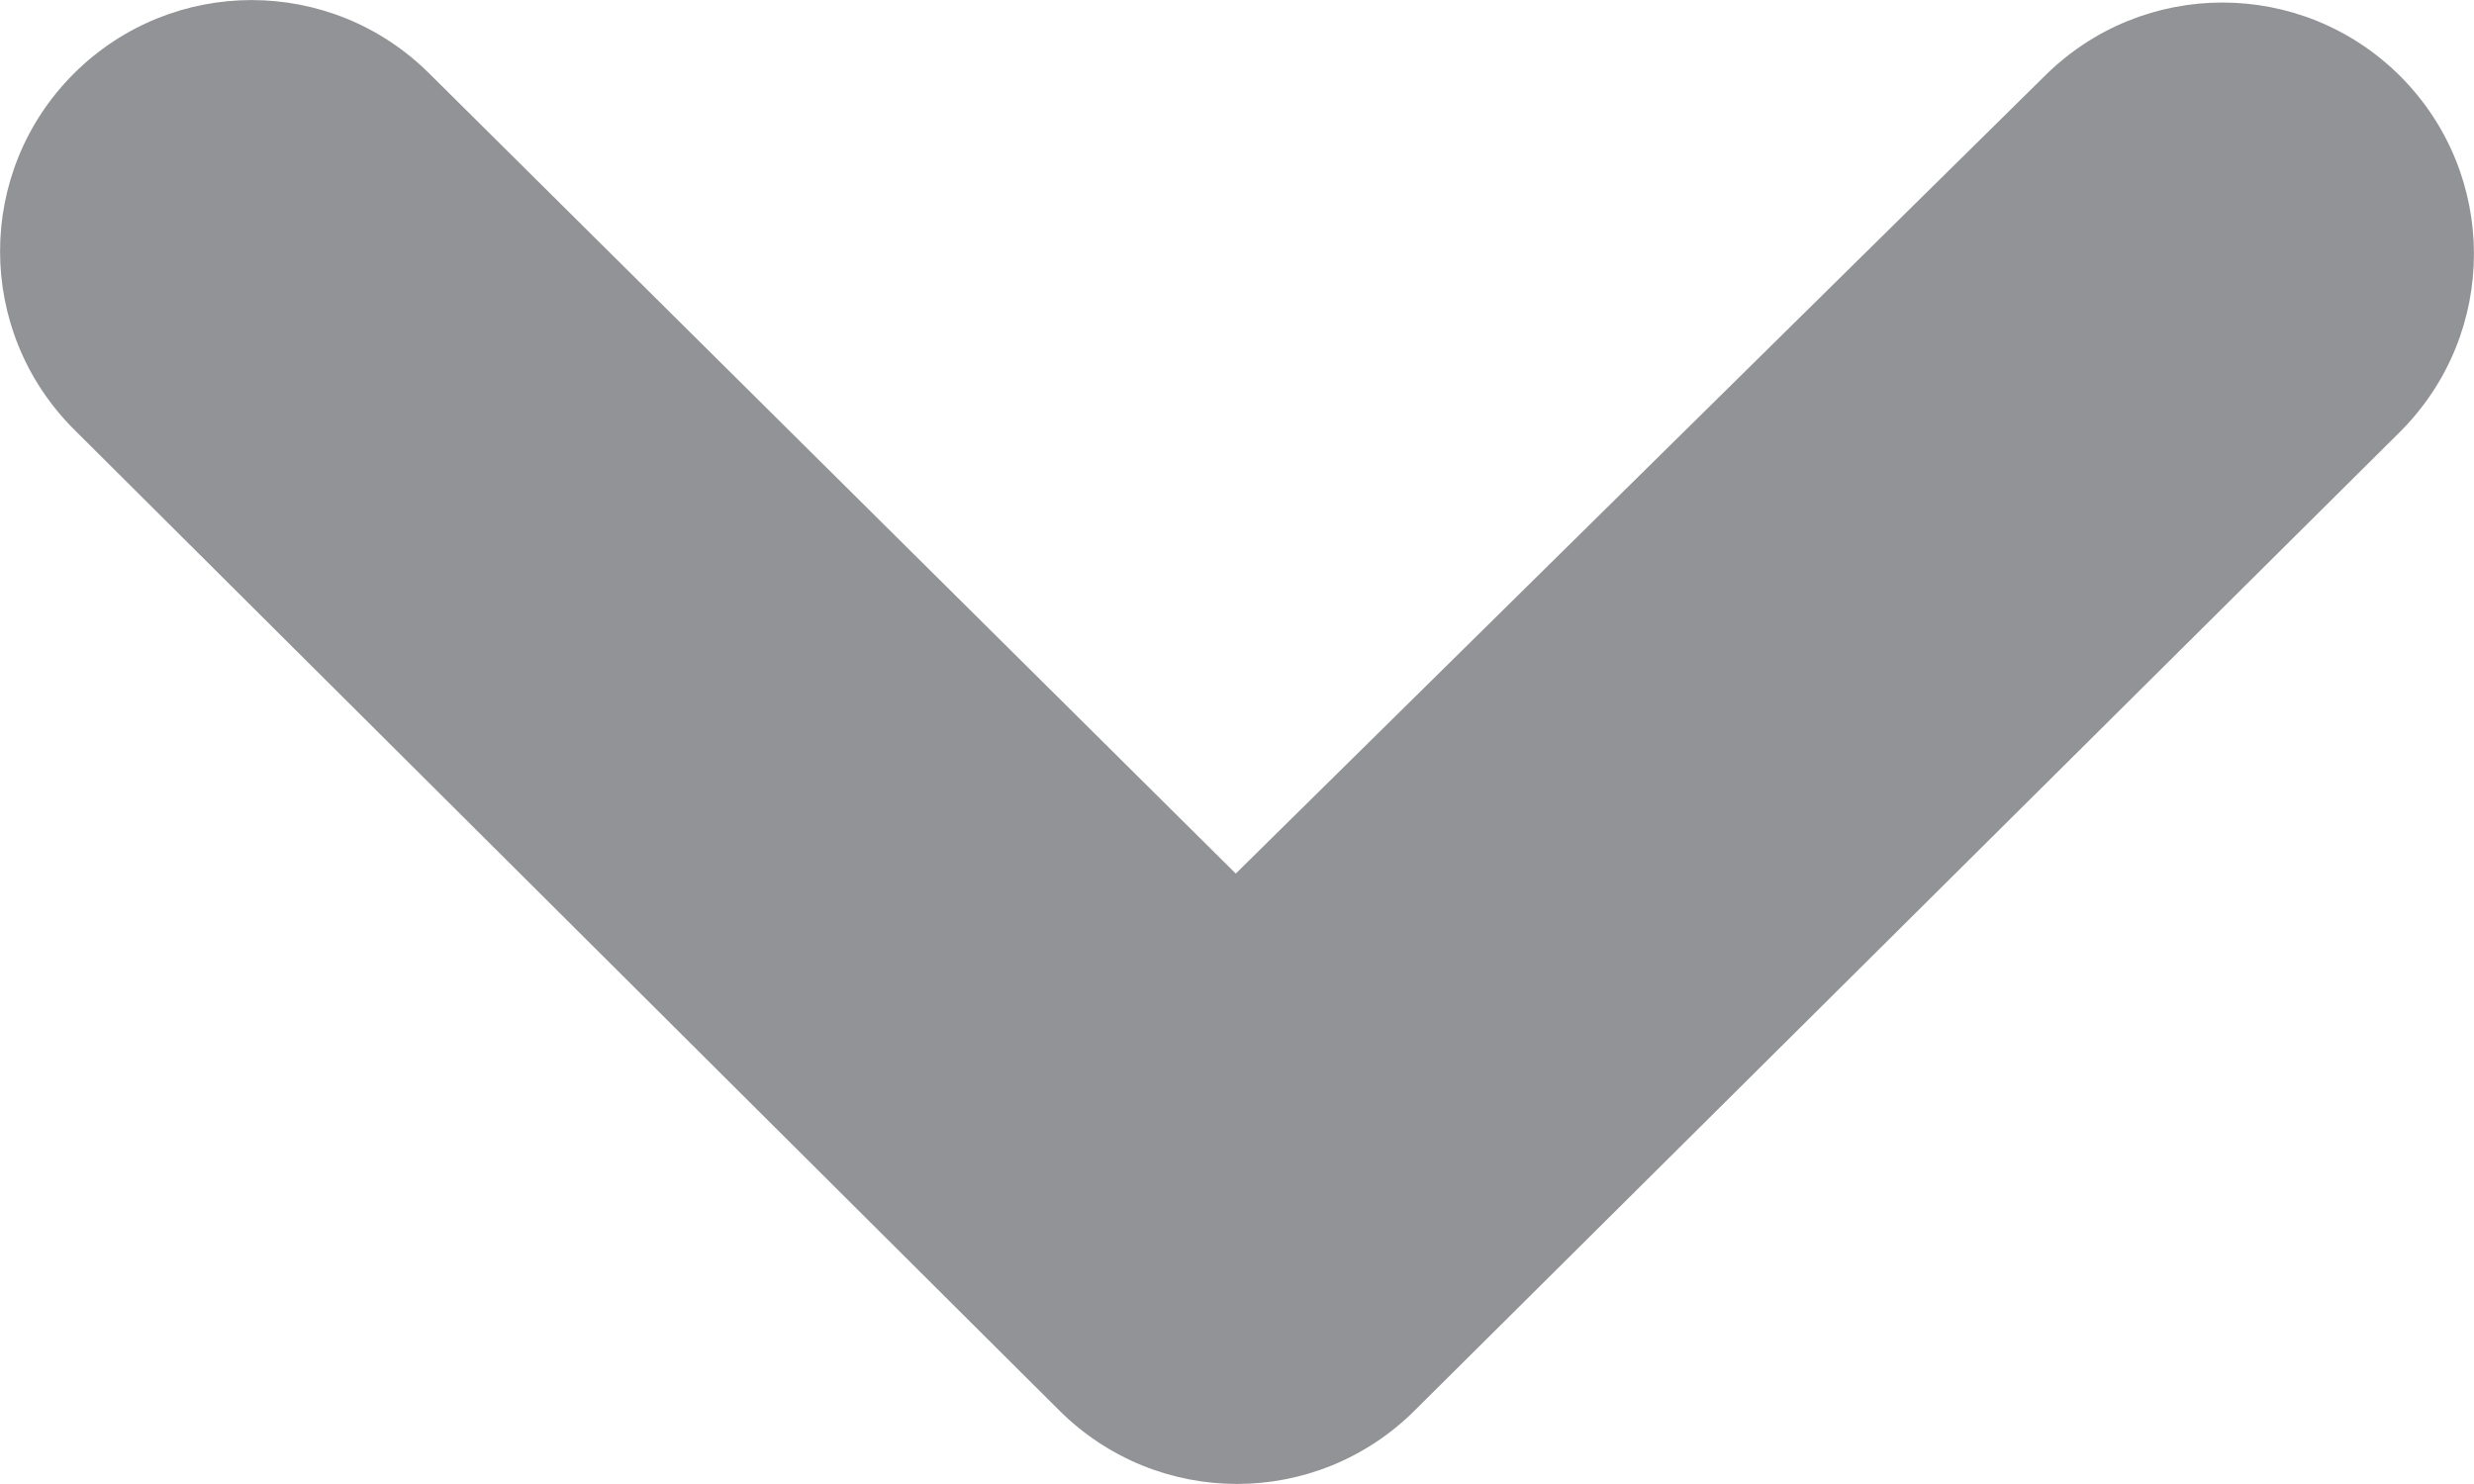
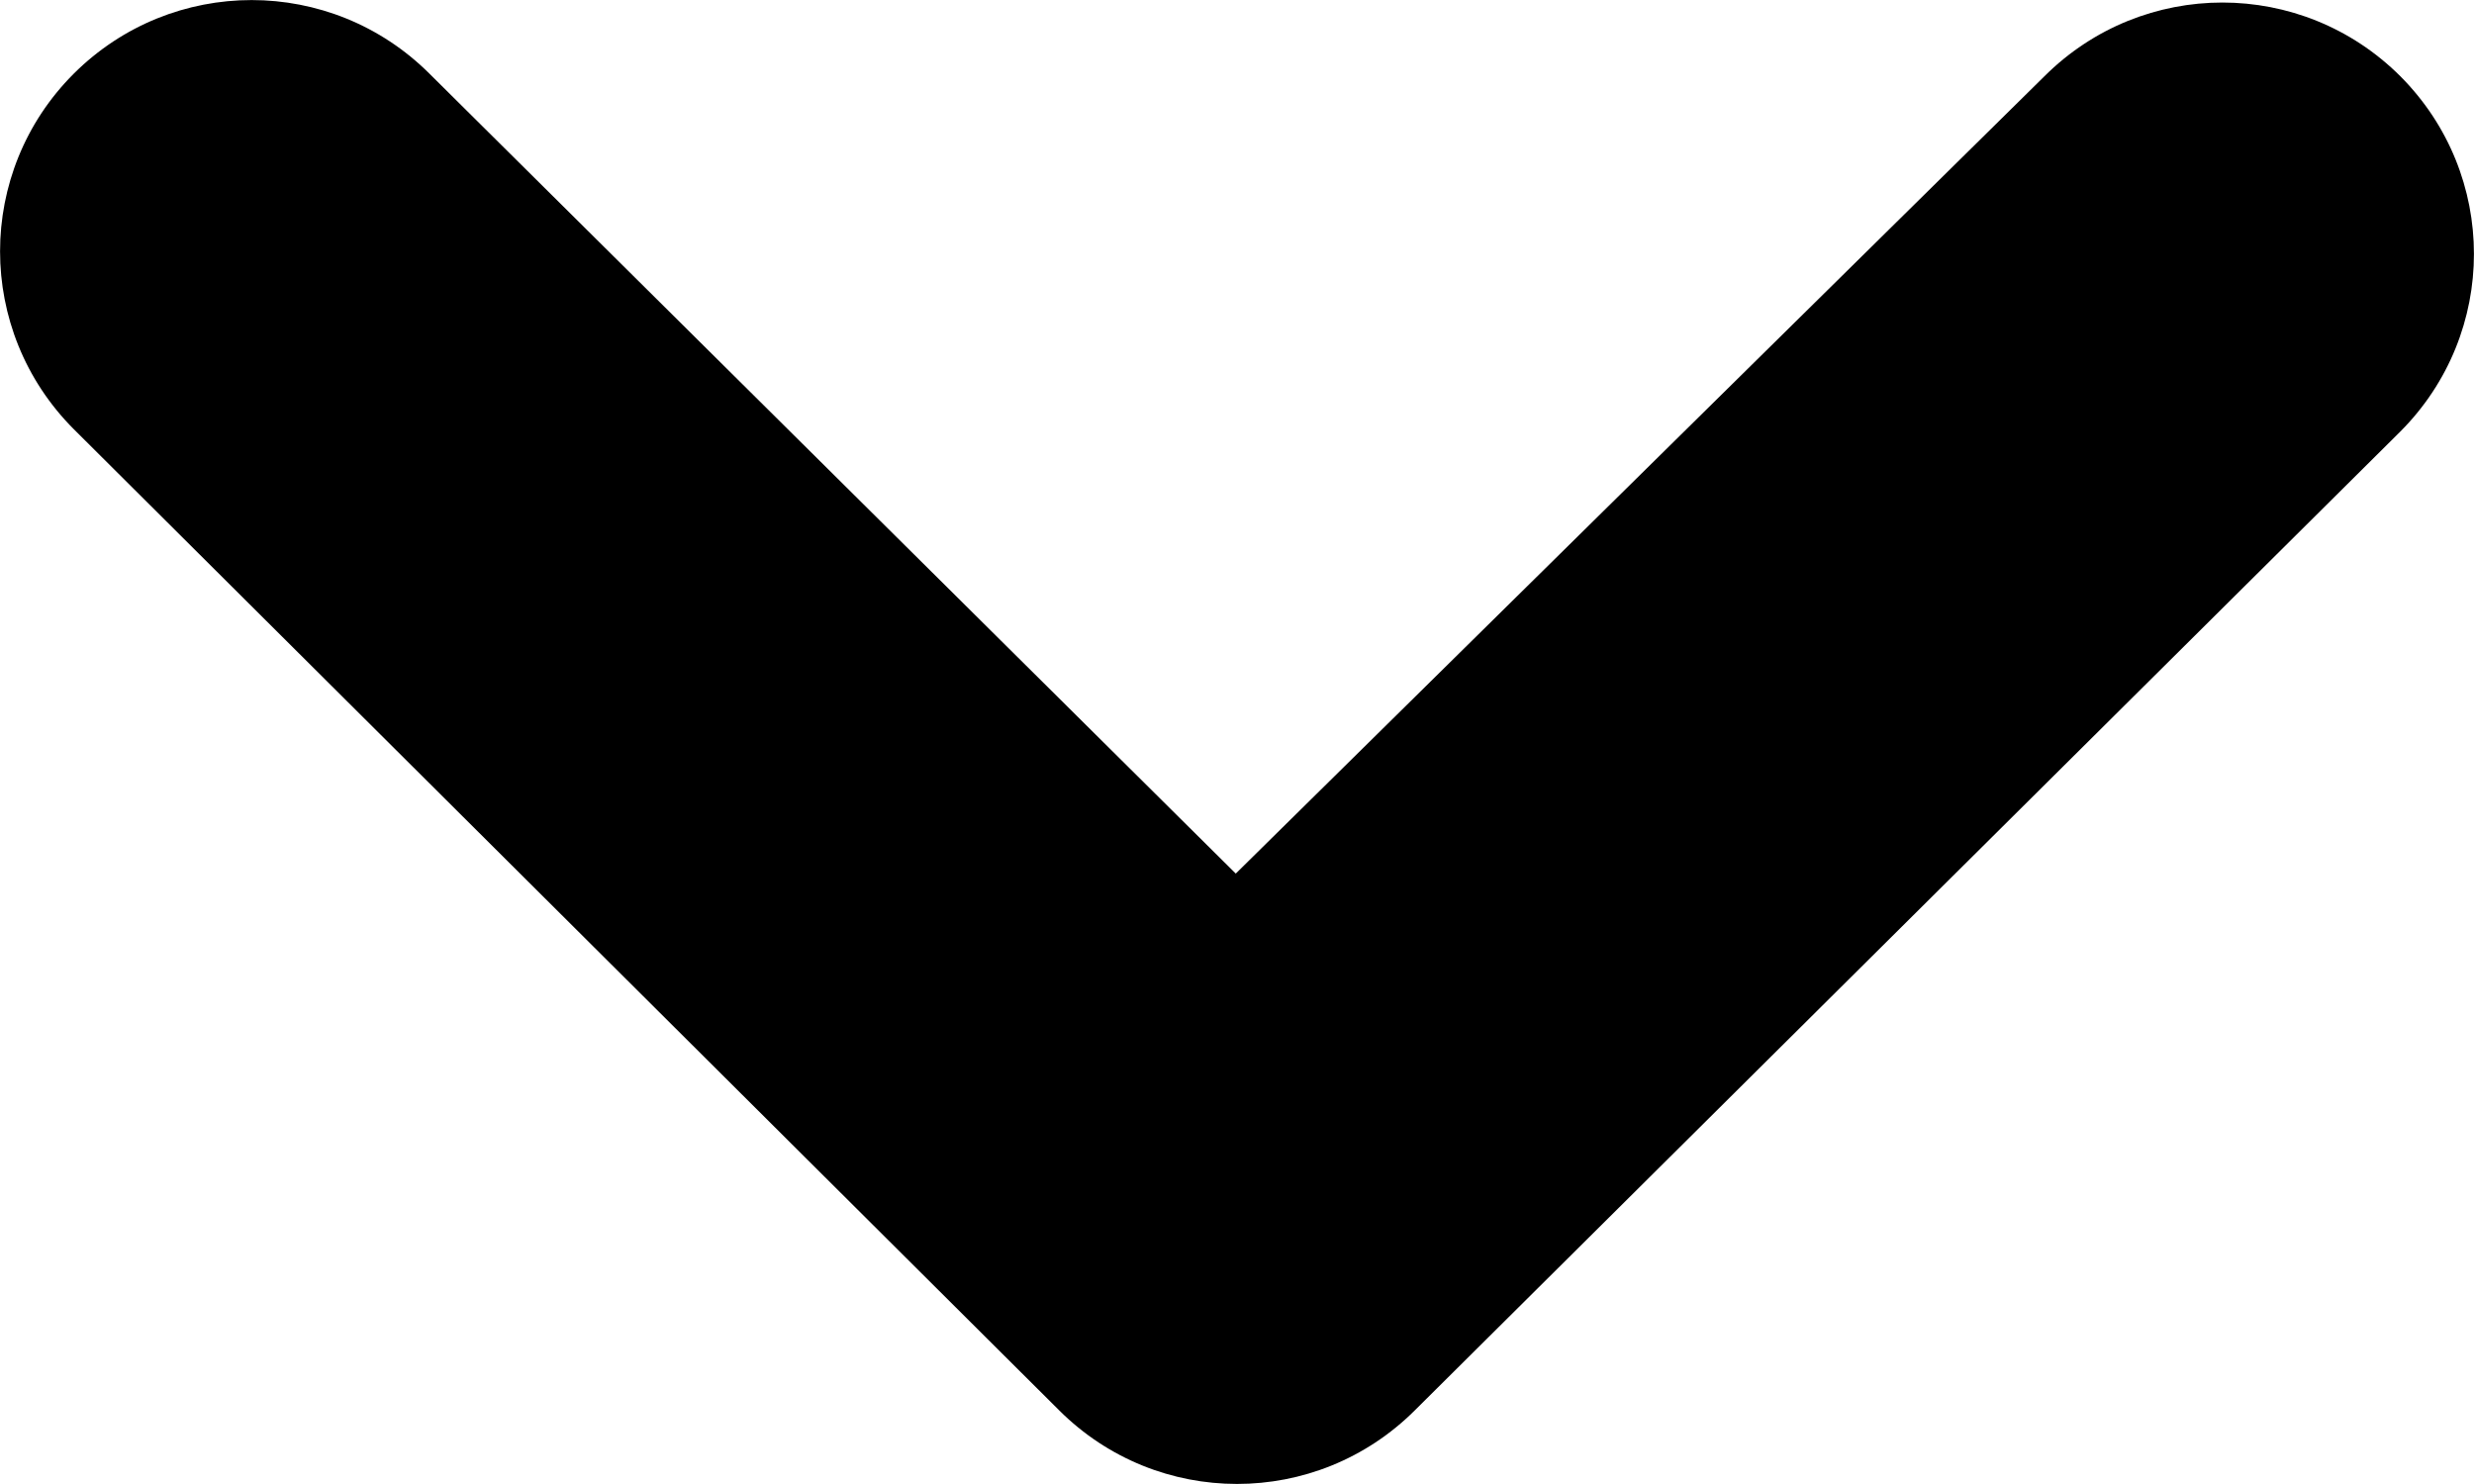
- <svg xmlns="http://www.w3.org/2000/svg" width="10" height="6" viewBox="0 0 10 6" fill="none" color="#929396" opacity="1">
-   <path fillRule="evenodd" clipRule="evenodd" d="M0.298 0.298C0.696 -0.099 1.338 -0.099 1.736 0.298L4.995 3.532L8.264 0.308C8.662 -0.089 9.304 -0.089 9.702 0.308C10.099 0.706 10.099 1.347 9.702 1.745L5.719 5.702C5.321 6.099 4.679 6.099 4.281 5.702L0.298 1.735C-0.099 1.337 -0.099 0.695 0.298 0.298Z" fill="#929396" opacity="1" />
+ <svg xmlns="http://www.w3.org/2000/svg" width="10" height="6" viewBox="0 0 10 6" fill="none" color="currentColor" opacity="1">
+   <path fillRule="evenodd" clipRule="evenodd" d="M0.298 0.298C0.696 -0.099 1.338 -0.099 1.736 0.298L4.995 3.532L8.264 0.308C8.662 -0.089 9.304 -0.089 9.702 0.308C10.099 0.706 10.099 1.347 9.702 1.745L5.719 5.702C5.321 6.099 4.679 6.099 4.281 5.702L0.298 1.735C-0.099 1.337 -0.099 0.695 0.298 0.298Z" fill="currentColor" opacity="1" />
</svg>
